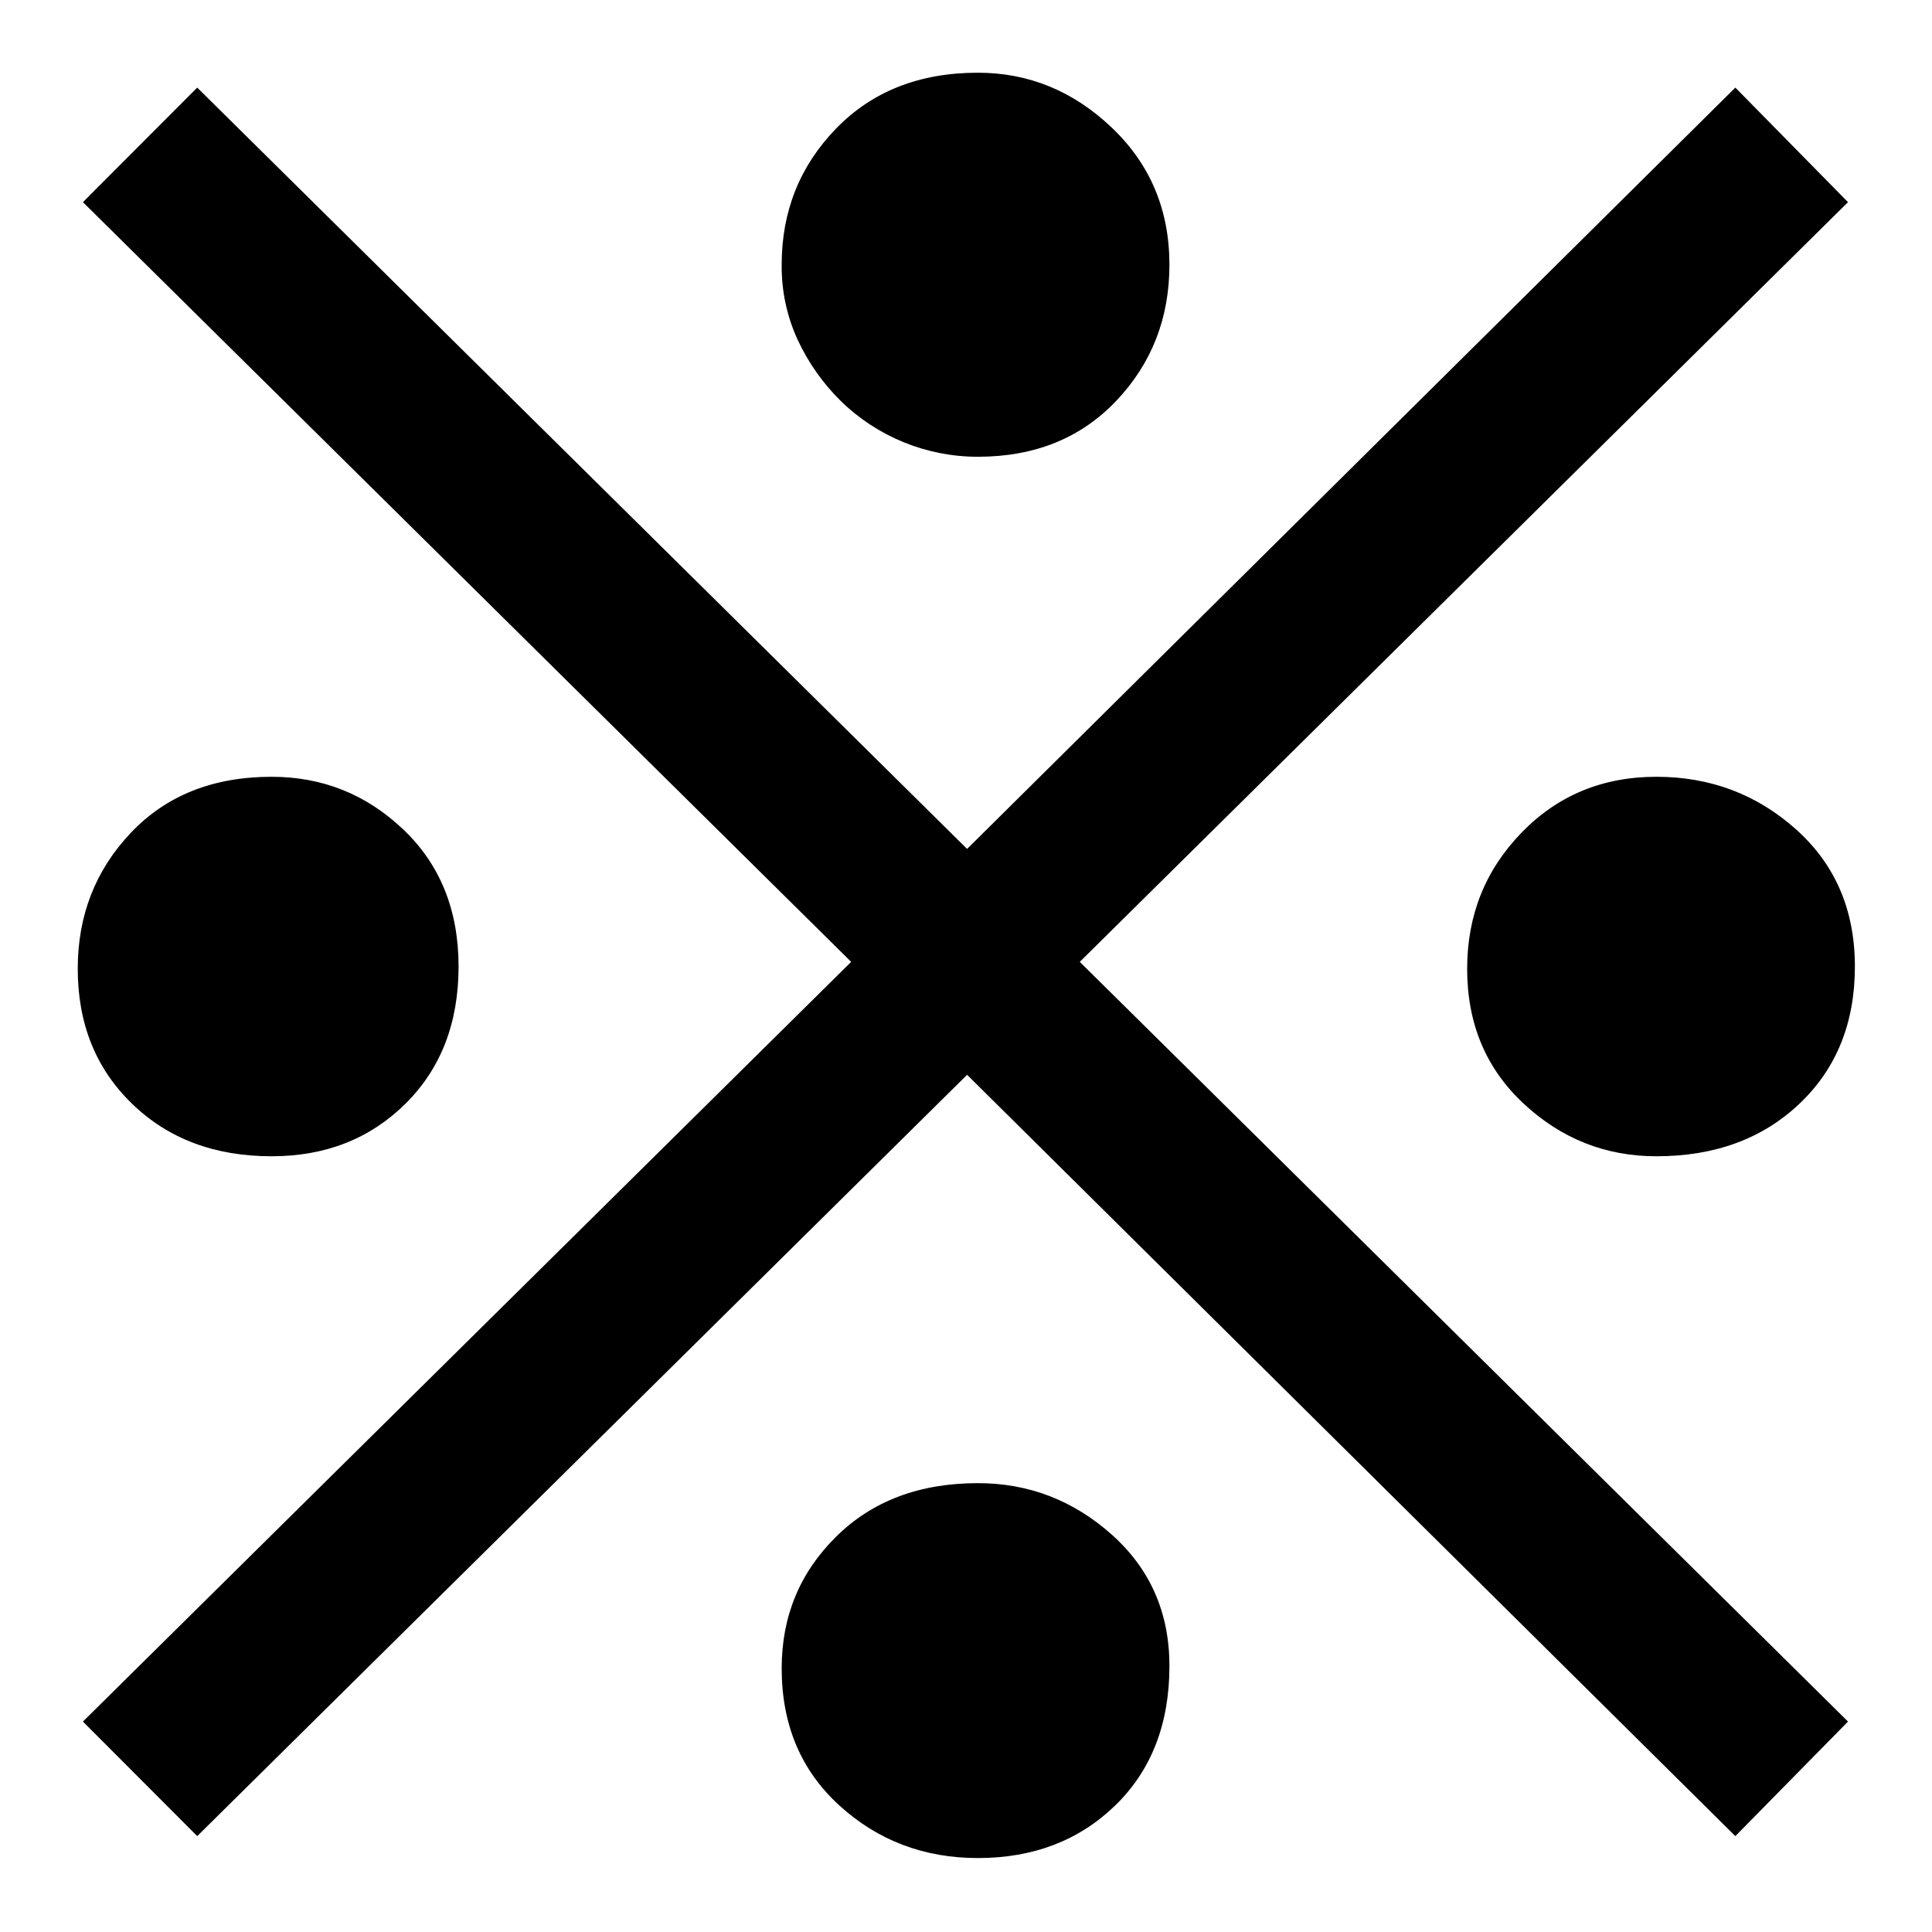
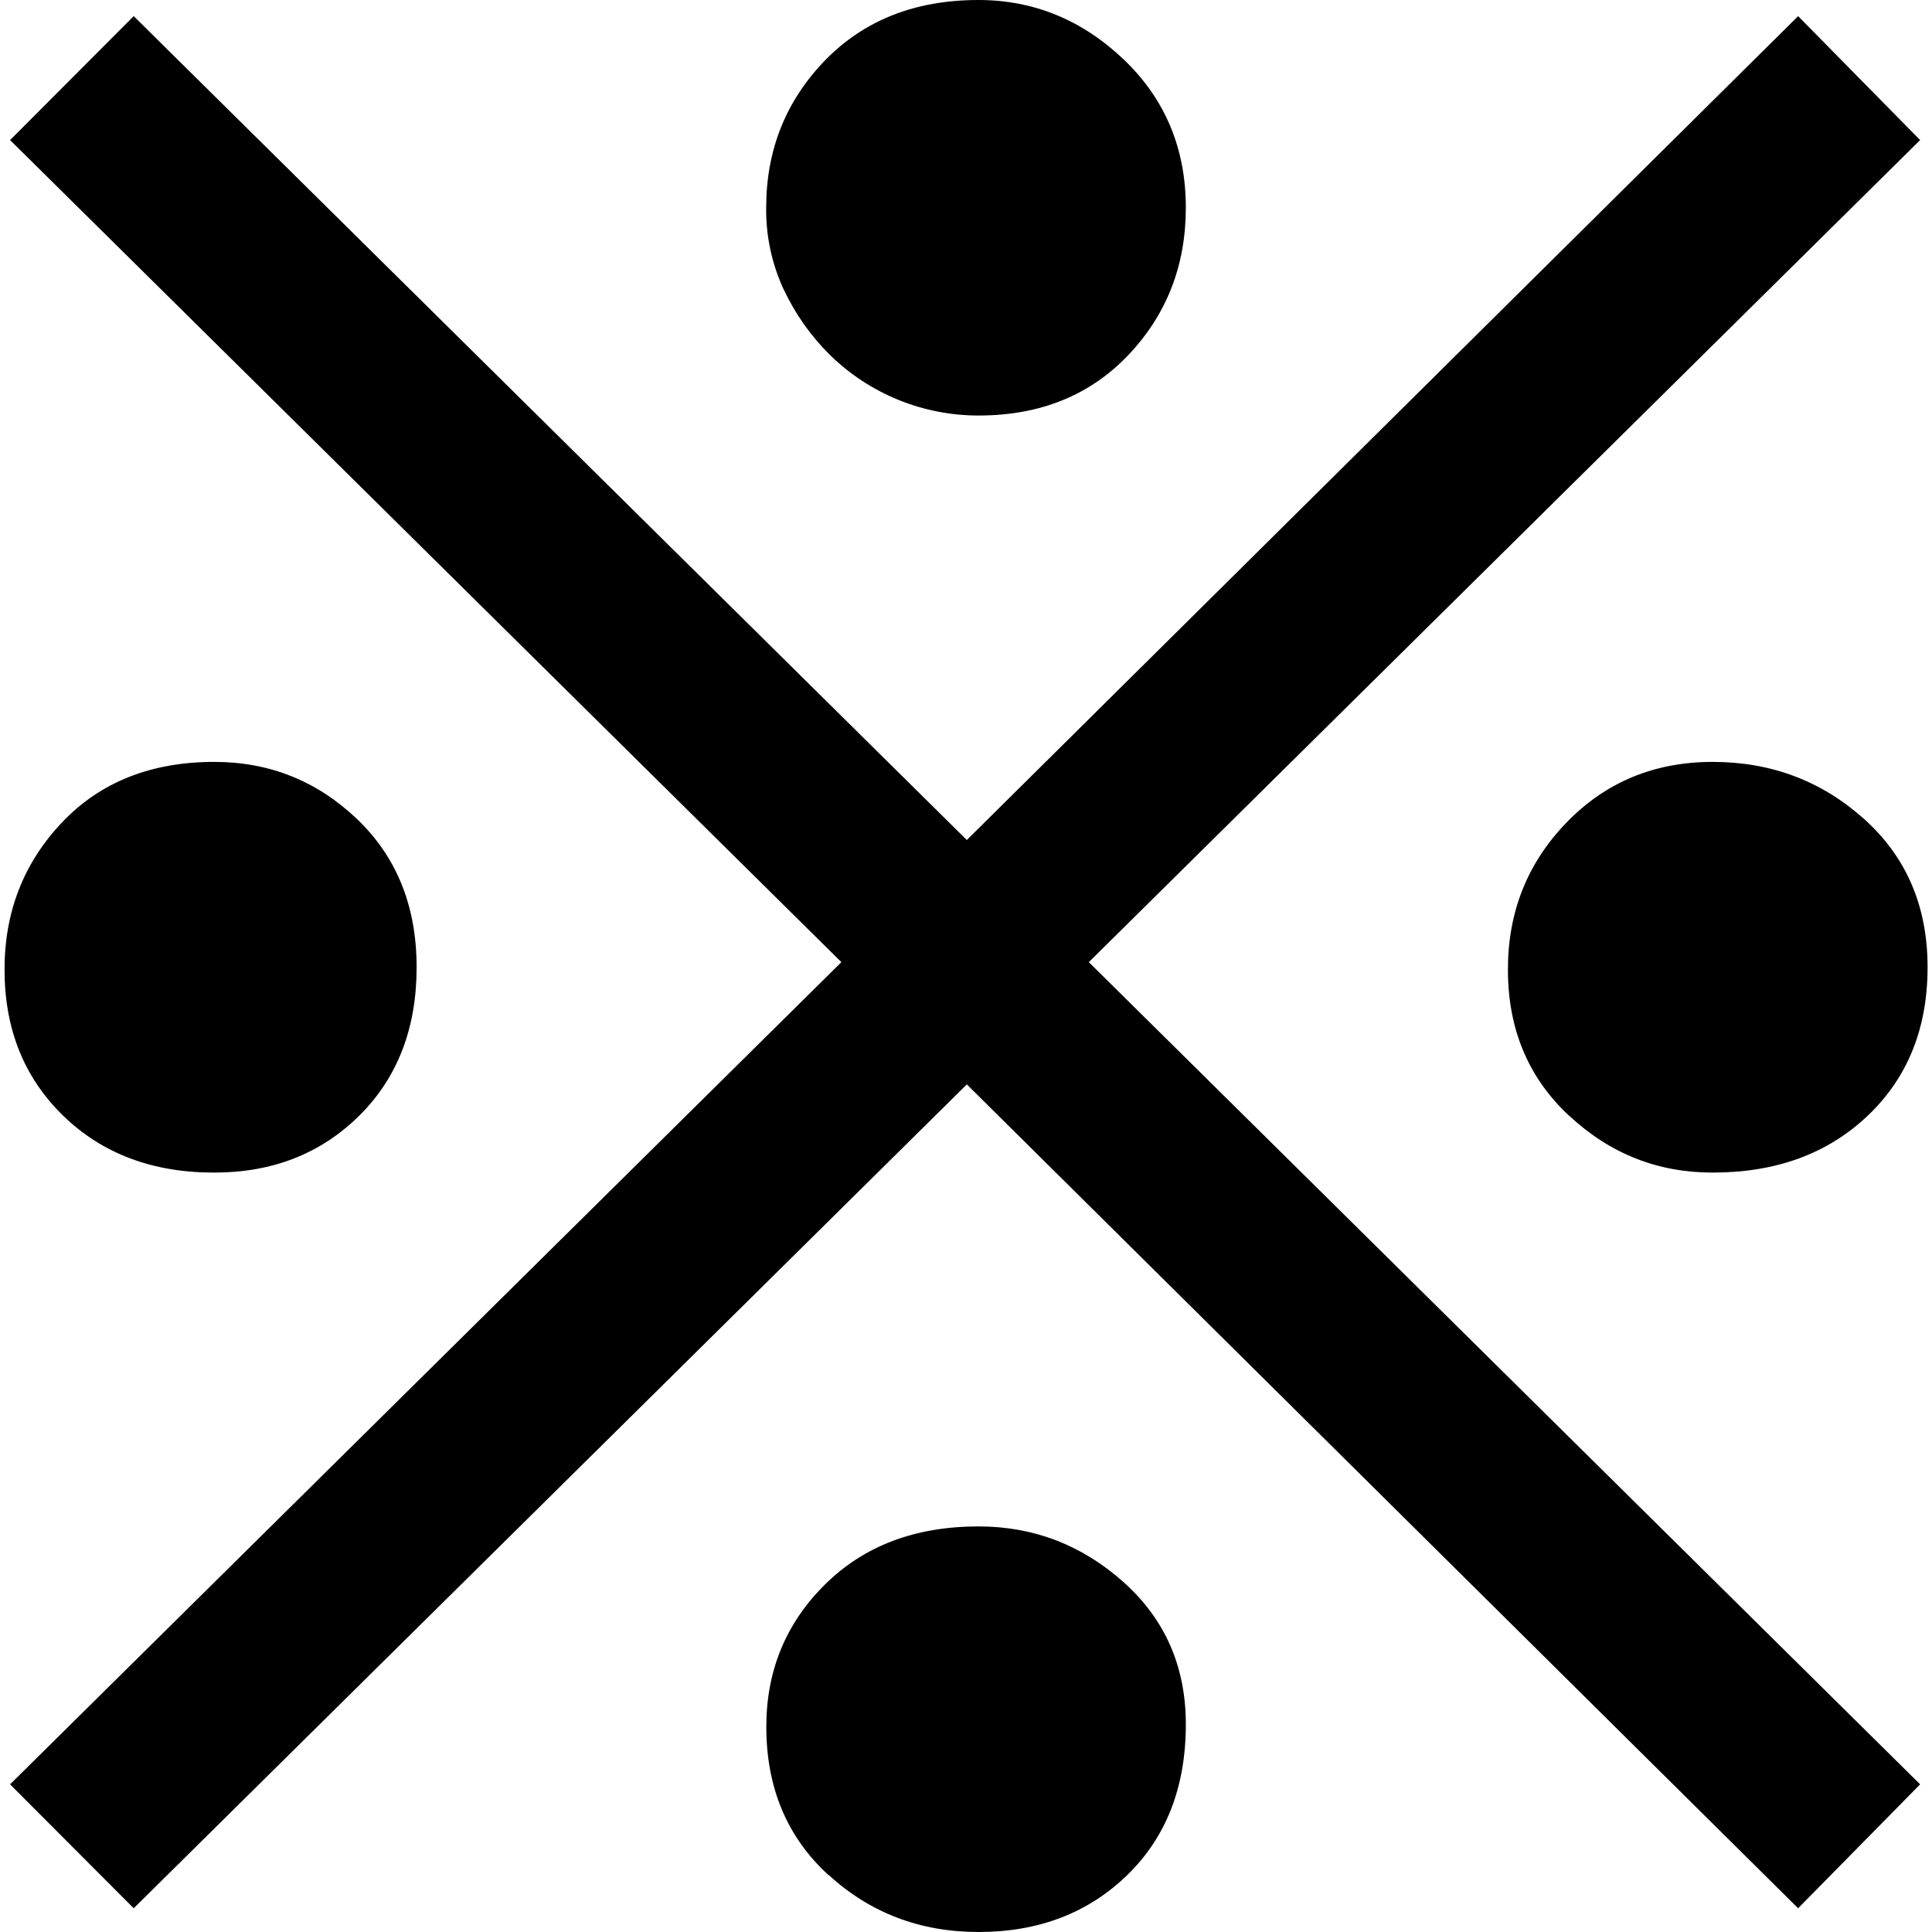
- <svg xmlns="http://www.w3.org/2000/svg" width="1024" height="1024" viewBox="0 0 1024 1024">
-   <defs>
-     <style>
+ <svg xmlns="http://www.w3.org/2000/svg" width="14" height="14" viewBox="0 0 14 14" version="1.1" id="svg7">
+   <defs id="defs4">
+     <style id="style2">
      .cls-1 {
        fill-rule: evenodd;
      }
    </style>
  </defs>
-   <path id="_" data-name="※" class="cls-1" d="M807.591,584.975q29.964,27.886,70.339,27.869,46.473,0,75.84-27.869t29.359-72.7q0-44.811-31.194-72.695-31.188-27.864-74-27.869-42.835,0-71.561,29.684-28.76,29.706-28.751,72.093Q777.618,557.11,807.591,584.975Zm-737.635,0q28.732,27.886,74.009,27.869,42.807,0,70.952-27.869,28.124-27.858,28.133-72.7,0-44.811-29.36-72.695-29.353-27.864-69.725-27.869-46.5,0-74.618,29.684Q41.188,471.106,41.21,513.493,41.21,557.11,69.956,584.975ZM422.872,180.3A111.5,111.5,0,0,0,445.5,212.407a103.872,103.872,0,0,0,72.783,29.684q45.243,0,73.4-29.684,28.131-29.677,28.138-72.093,0-43.617-30.582-72.695T518.286,38.541q-46.5,0-75.231,29.684-28.753,29.7-28.746,72.088A92.561,92.561,0,0,0,422.872,180.3ZM444.89,956.94q30.566,27.858,73.4,27.865,44.039,0,72.787-27.865,28.725-27.887,28.747-73.908,0-42.4-30.582-69.667T518.286,786.1q-46.5,0-75.231,28.471-28.753,28.484-28.746,69.667Q414.309,929.058,444.89,956.94ZM919.768,46.429L512.582,449.945,104.533,46.429,43.951,107.145,451.137,509.807,43.951,912.465l60.582,60.715L512.582,569.668,919.768,973.18l59.714-60.715L572.3,509.807,979.482,107.145Z" />
+   <path id="_" data-name="※" class="cls-1" d="m 11.371,8.085 q 0.443,0.413 1.041,0.412 0.688,0 1.122,-0.412 0.434,-0.412 0.434,-1.076 0,-0.663 -0.462,-1.076 -0.461,-0.412 -1.095,-0.412 -0.634,0 -1.059,0.439 -0.426,0.44 -0.425,1.067 -7.4e-5,0.645 0.443,1.058 z m -10.913,0 q 0.425,0.413 1.095,0.412 0.633,0 1.05,-0.412 0.416,-0.412 0.416,-1.076 0,-0.663 -0.434,-1.076 -0.434,-0.412 -1.032,-0.412 -0.688,0 -1.104,0.439 -0.417,0.44 -0.416,1.067 0,0.645 0.425,1.058 z M 5.679,2.097 a 1.65,1.65 0 0 0 0.335,0.475 1.537,1.537 0 0 0 1.077,0.439 q 0.669,0 1.086,-0.439 0.416,-0.439 0.416,-1.067 0,-0.645 -0.452,-1.076 Q 7.688,0 7.09,0 6.403,0 5.977,0.439 5.552,0.879 5.552,1.506 a 1.369,1.369 0 0 0 0.127,0.592 z m 0.326,11.49 Q 6.457,14 7.091,14 q 0.652,0 1.077,-0.412 0.425,-0.413 0.425,-1.093 0,-0.627 -0.452,-1.031 -0.452,-0.403 -1.05,-0.403 -0.688,0 -1.113,0.421 -0.425,0.421 -0.425,1.031 0,0.663 0.452,1.076 z M 13.03,0.117 7.006,6.087 0.969,0.117 0.073,1.015 6.097,6.972 0.073,12.93 0.969,13.828 7.006,7.858 13.03,13.828 13.914,12.93 7.89,6.972 13.914,1.015 Z" style="fill-rule:evenodd;stroke-width:0.015" />
</svg>
